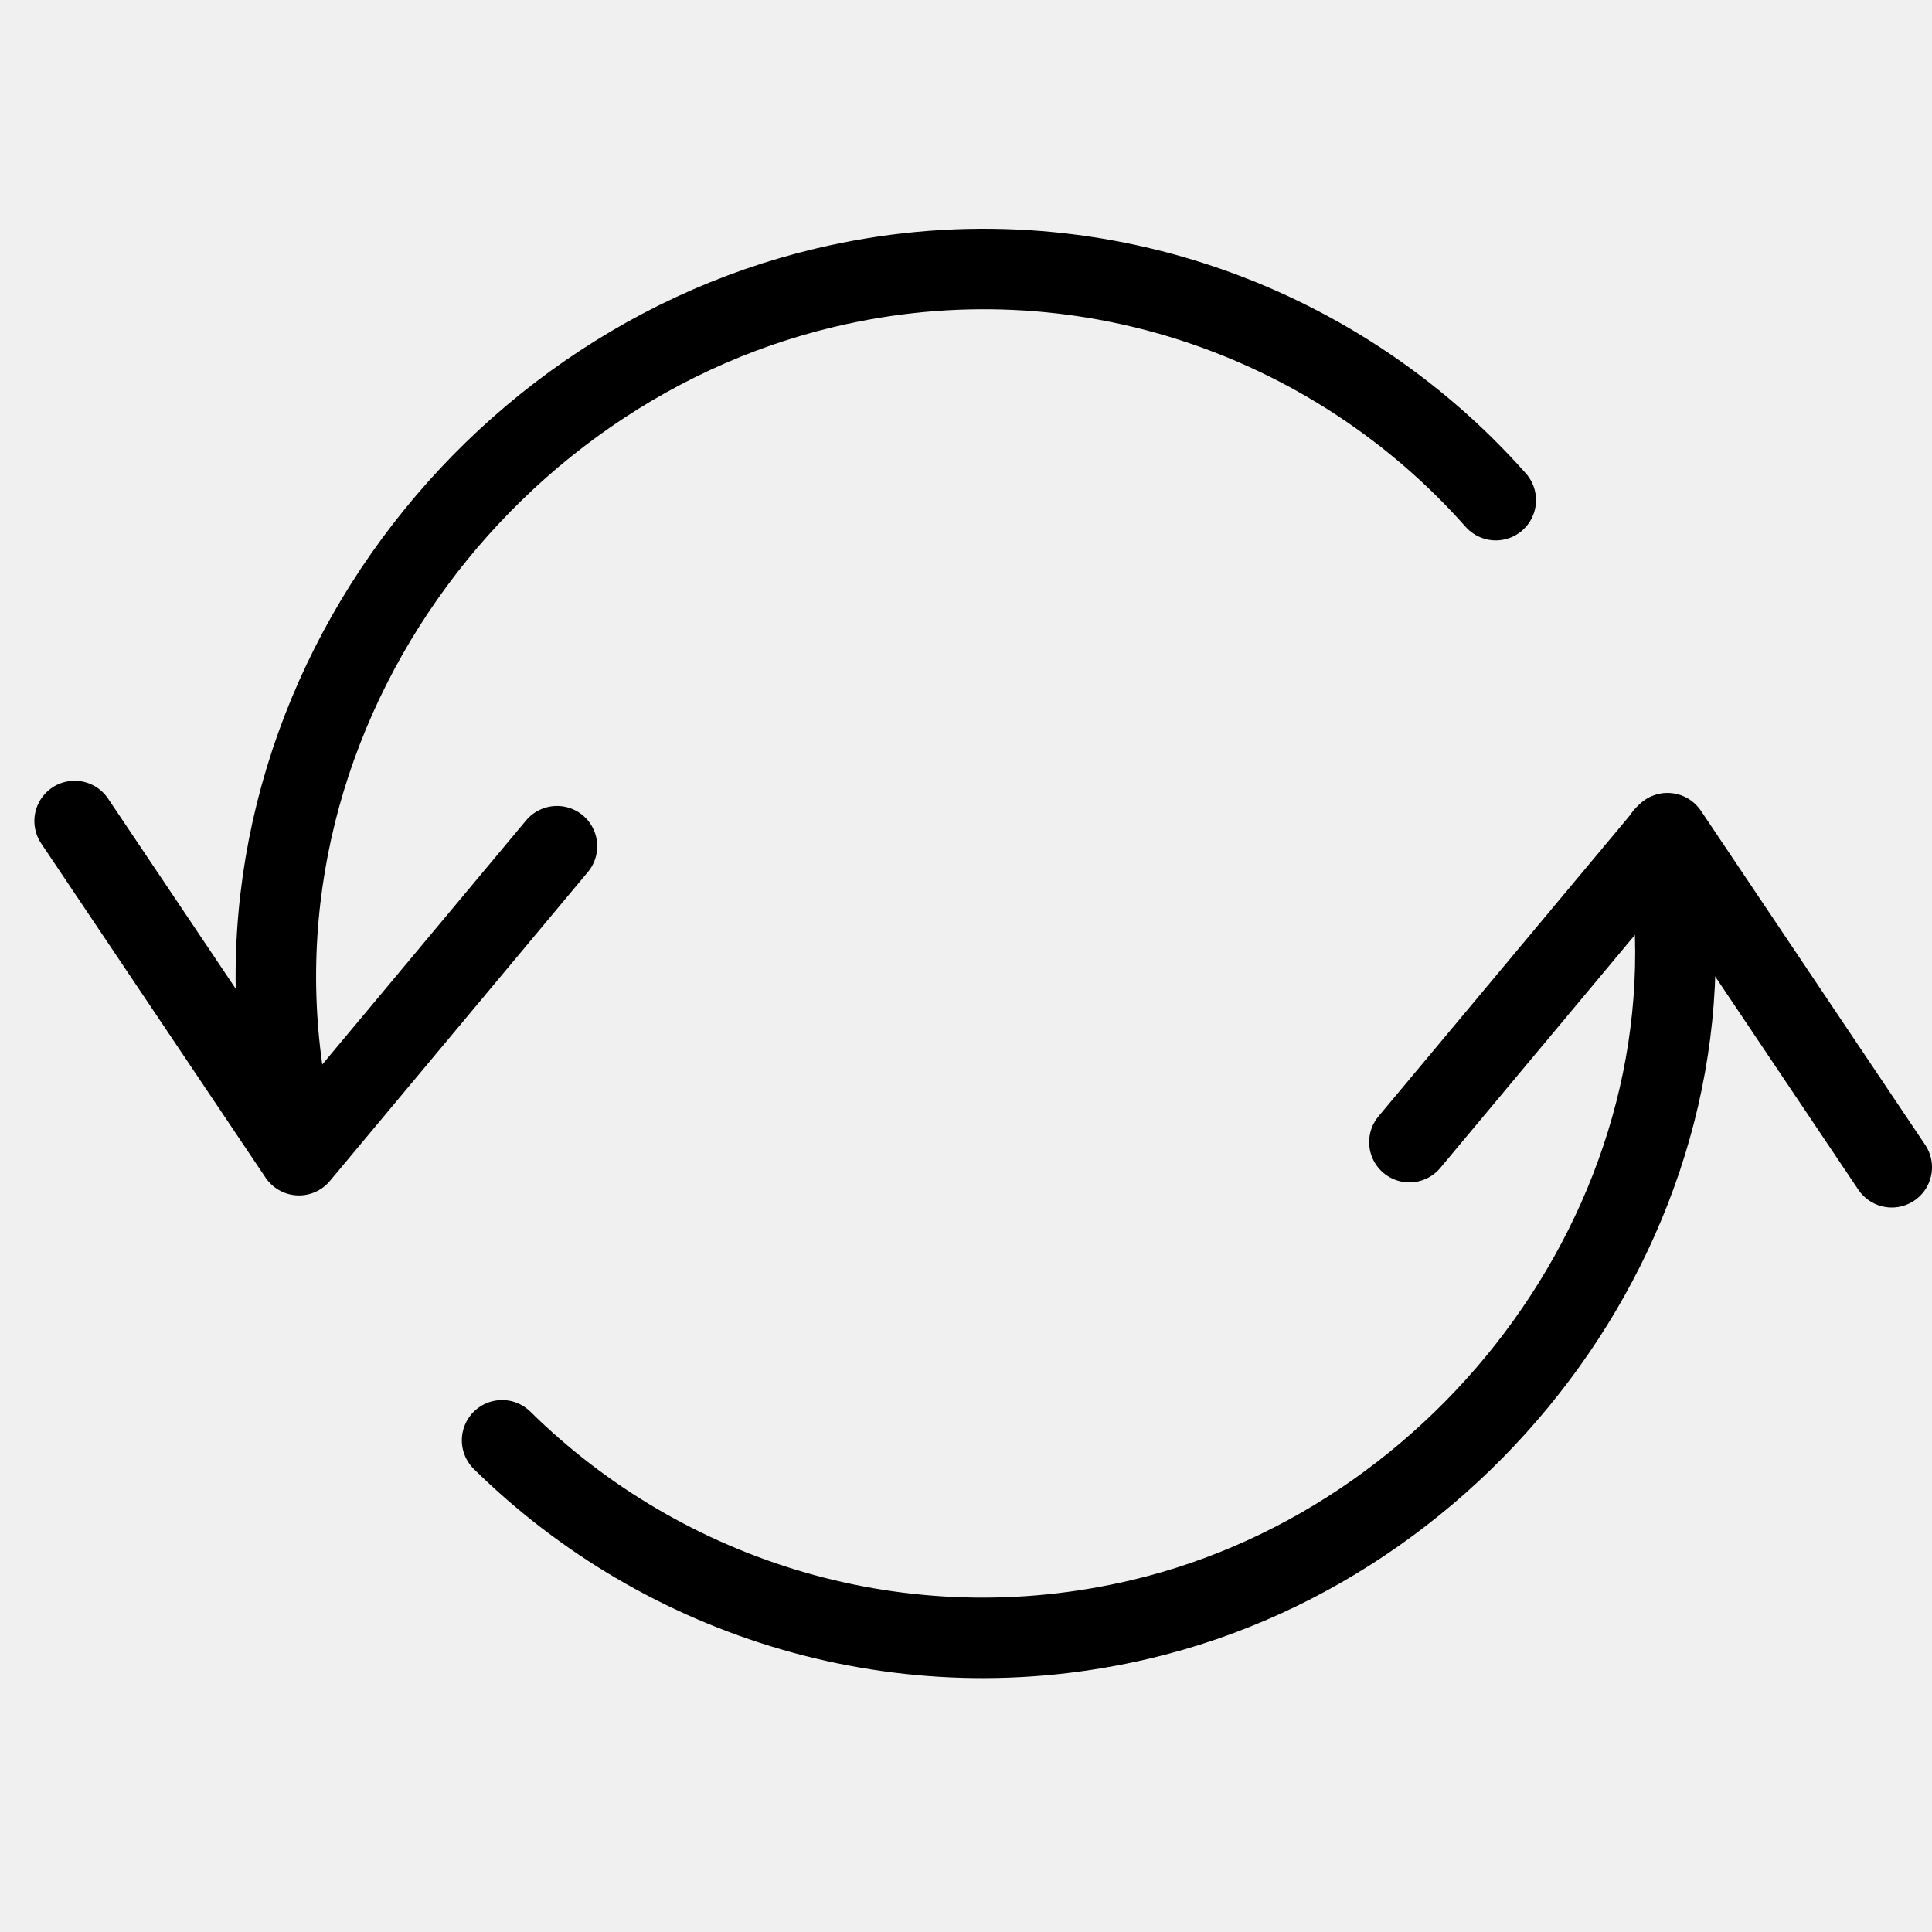
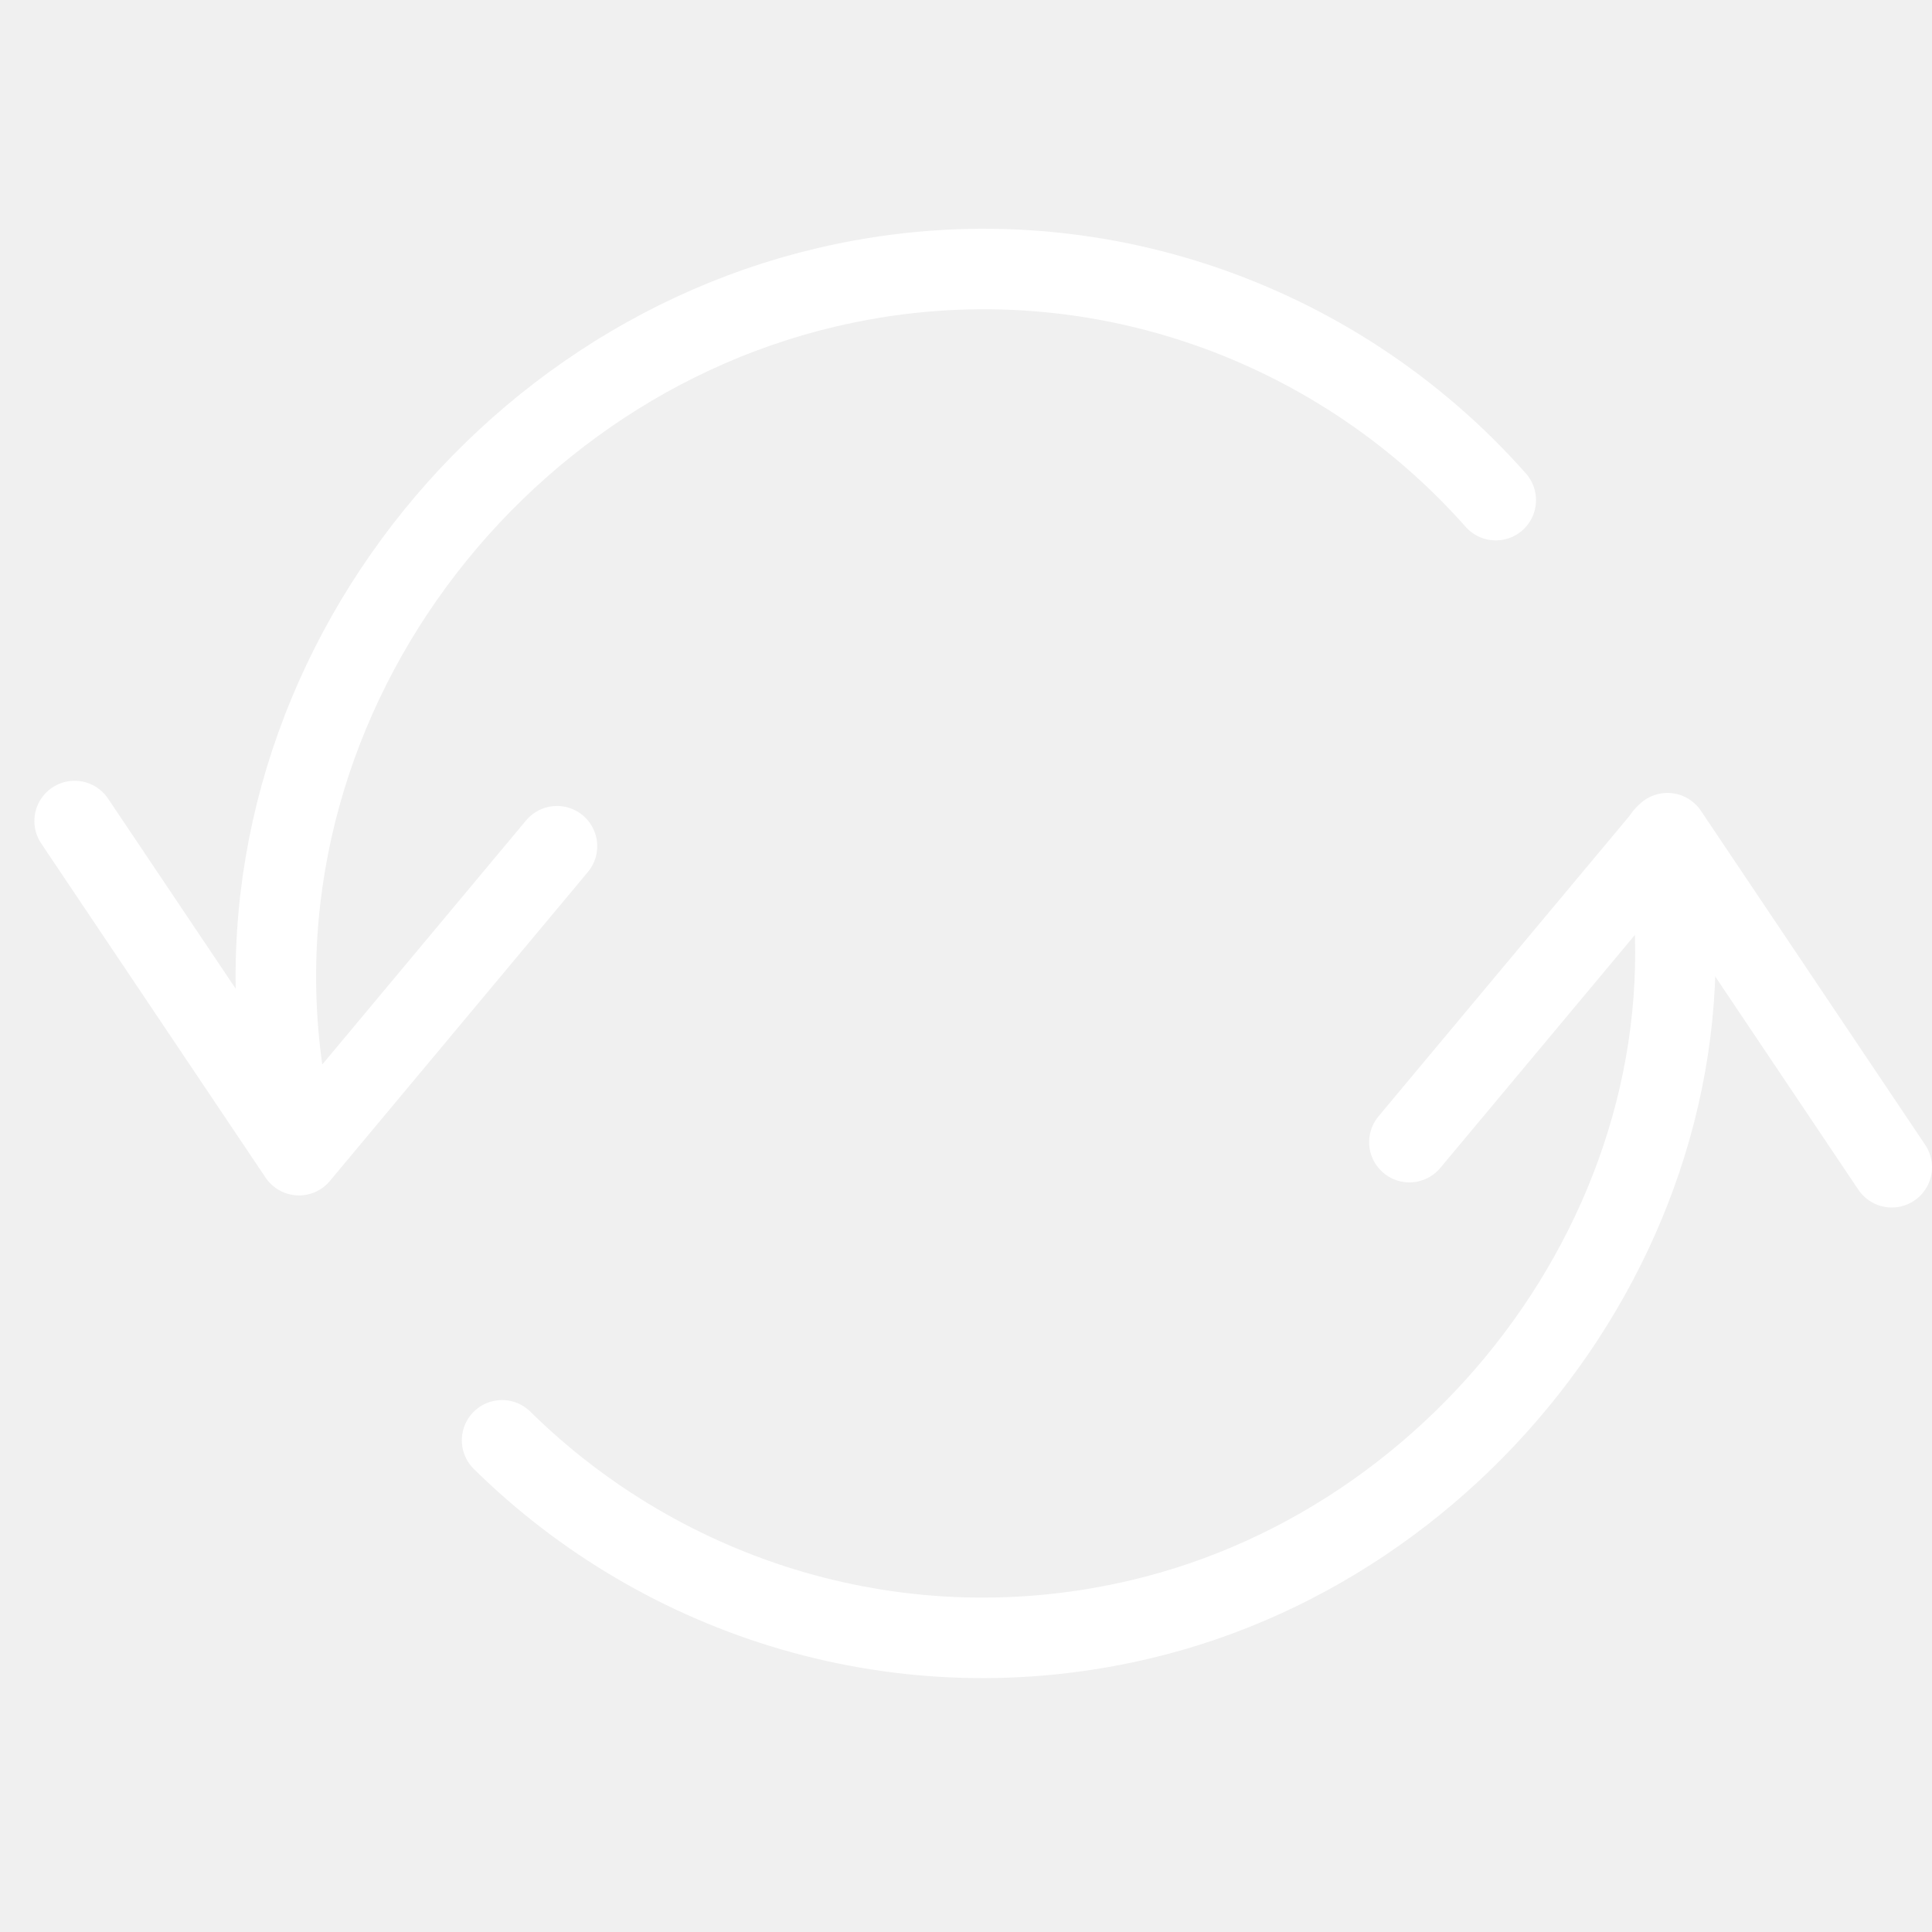
<svg xmlns="http://www.w3.org/2000/svg" version="1.1" x="0px" y="0px" width="24px" height="24px" viewBox="0 0 24 24" enable-background="new 0 0 24 24" xml:space="preserve">
  <g id="Outline_Icons_1_">
    <g id="Outline_Icons">
      <g>
-         <polyline fill="none" stroke="#000000" stroke-linecap="round" stroke-linejoin="round" stroke-miterlimit="10" points="     0.927,10.199 3.714,14.35 6.919,10.512    " />
-         <polyline fill="none" stroke="#000000" stroke-linecap="round" stroke-linejoin="round" stroke-miterlimit="10" points="     23.5,14.5 20.714,10.35 17.508,14.188    " />
-         <path fill="none" stroke="#000000" stroke-linecap="round" stroke-linejoin="round" stroke-miterlimit="10" d="M20.677,10.387     c0.834,4.408-2.273,8.729-6.509,9.729c-2.954,0.699-5.916-0.238-7.931-2.224" />
-         <path fill="none" stroke="#000000" stroke-linecap="round" stroke-linejoin="round" stroke-miterlimit="10" d="M3.719,14.325     C2.405,9.442,5.688,4.65,10.257,3.572c3.156-0.747,6.316,0.372,8.324,2.641" />
+         <polyline fill="none" stroke="#FFFFFF" stroke-linecap="round" stroke-linejoin="round" stroke-miterlimit="10" points="     0.927,10.199 3.714,14.35 6.919,10.512    " />
+         <polyline fill="none" stroke="#FFFFFF" stroke-linecap="round" stroke-linejoin="round" stroke-miterlimit="10" points="     23.5,14.5 20.714,10.35 17.508,14.188    " />
+         <path fill="none" stroke="#FFFFFF" stroke-linecap="round" stroke-linejoin="round" stroke-miterlimit="10" d="M20.677,10.387     c0.834,4.408-2.273,8.729-6.509,9.729c-2.954,0.699-5.916-0.238-7.931-2.224" />
+         <path fill="none" stroke="#FFFFFF" stroke-linecap="round" stroke-linejoin="round" stroke-miterlimit="10" d="M3.719,14.325     C2.405,9.442,5.688,4.65,10.257,3.572c3.156-0.747,6.316,0.372,8.324,2.641" />
      </g>
    </g>
    <g id="New_icons_1_">
	</g>
  </g>
  <g id="Invisible_Shape">
    <rect fill="none" width="24" height="24" />
  </g>
</svg>
